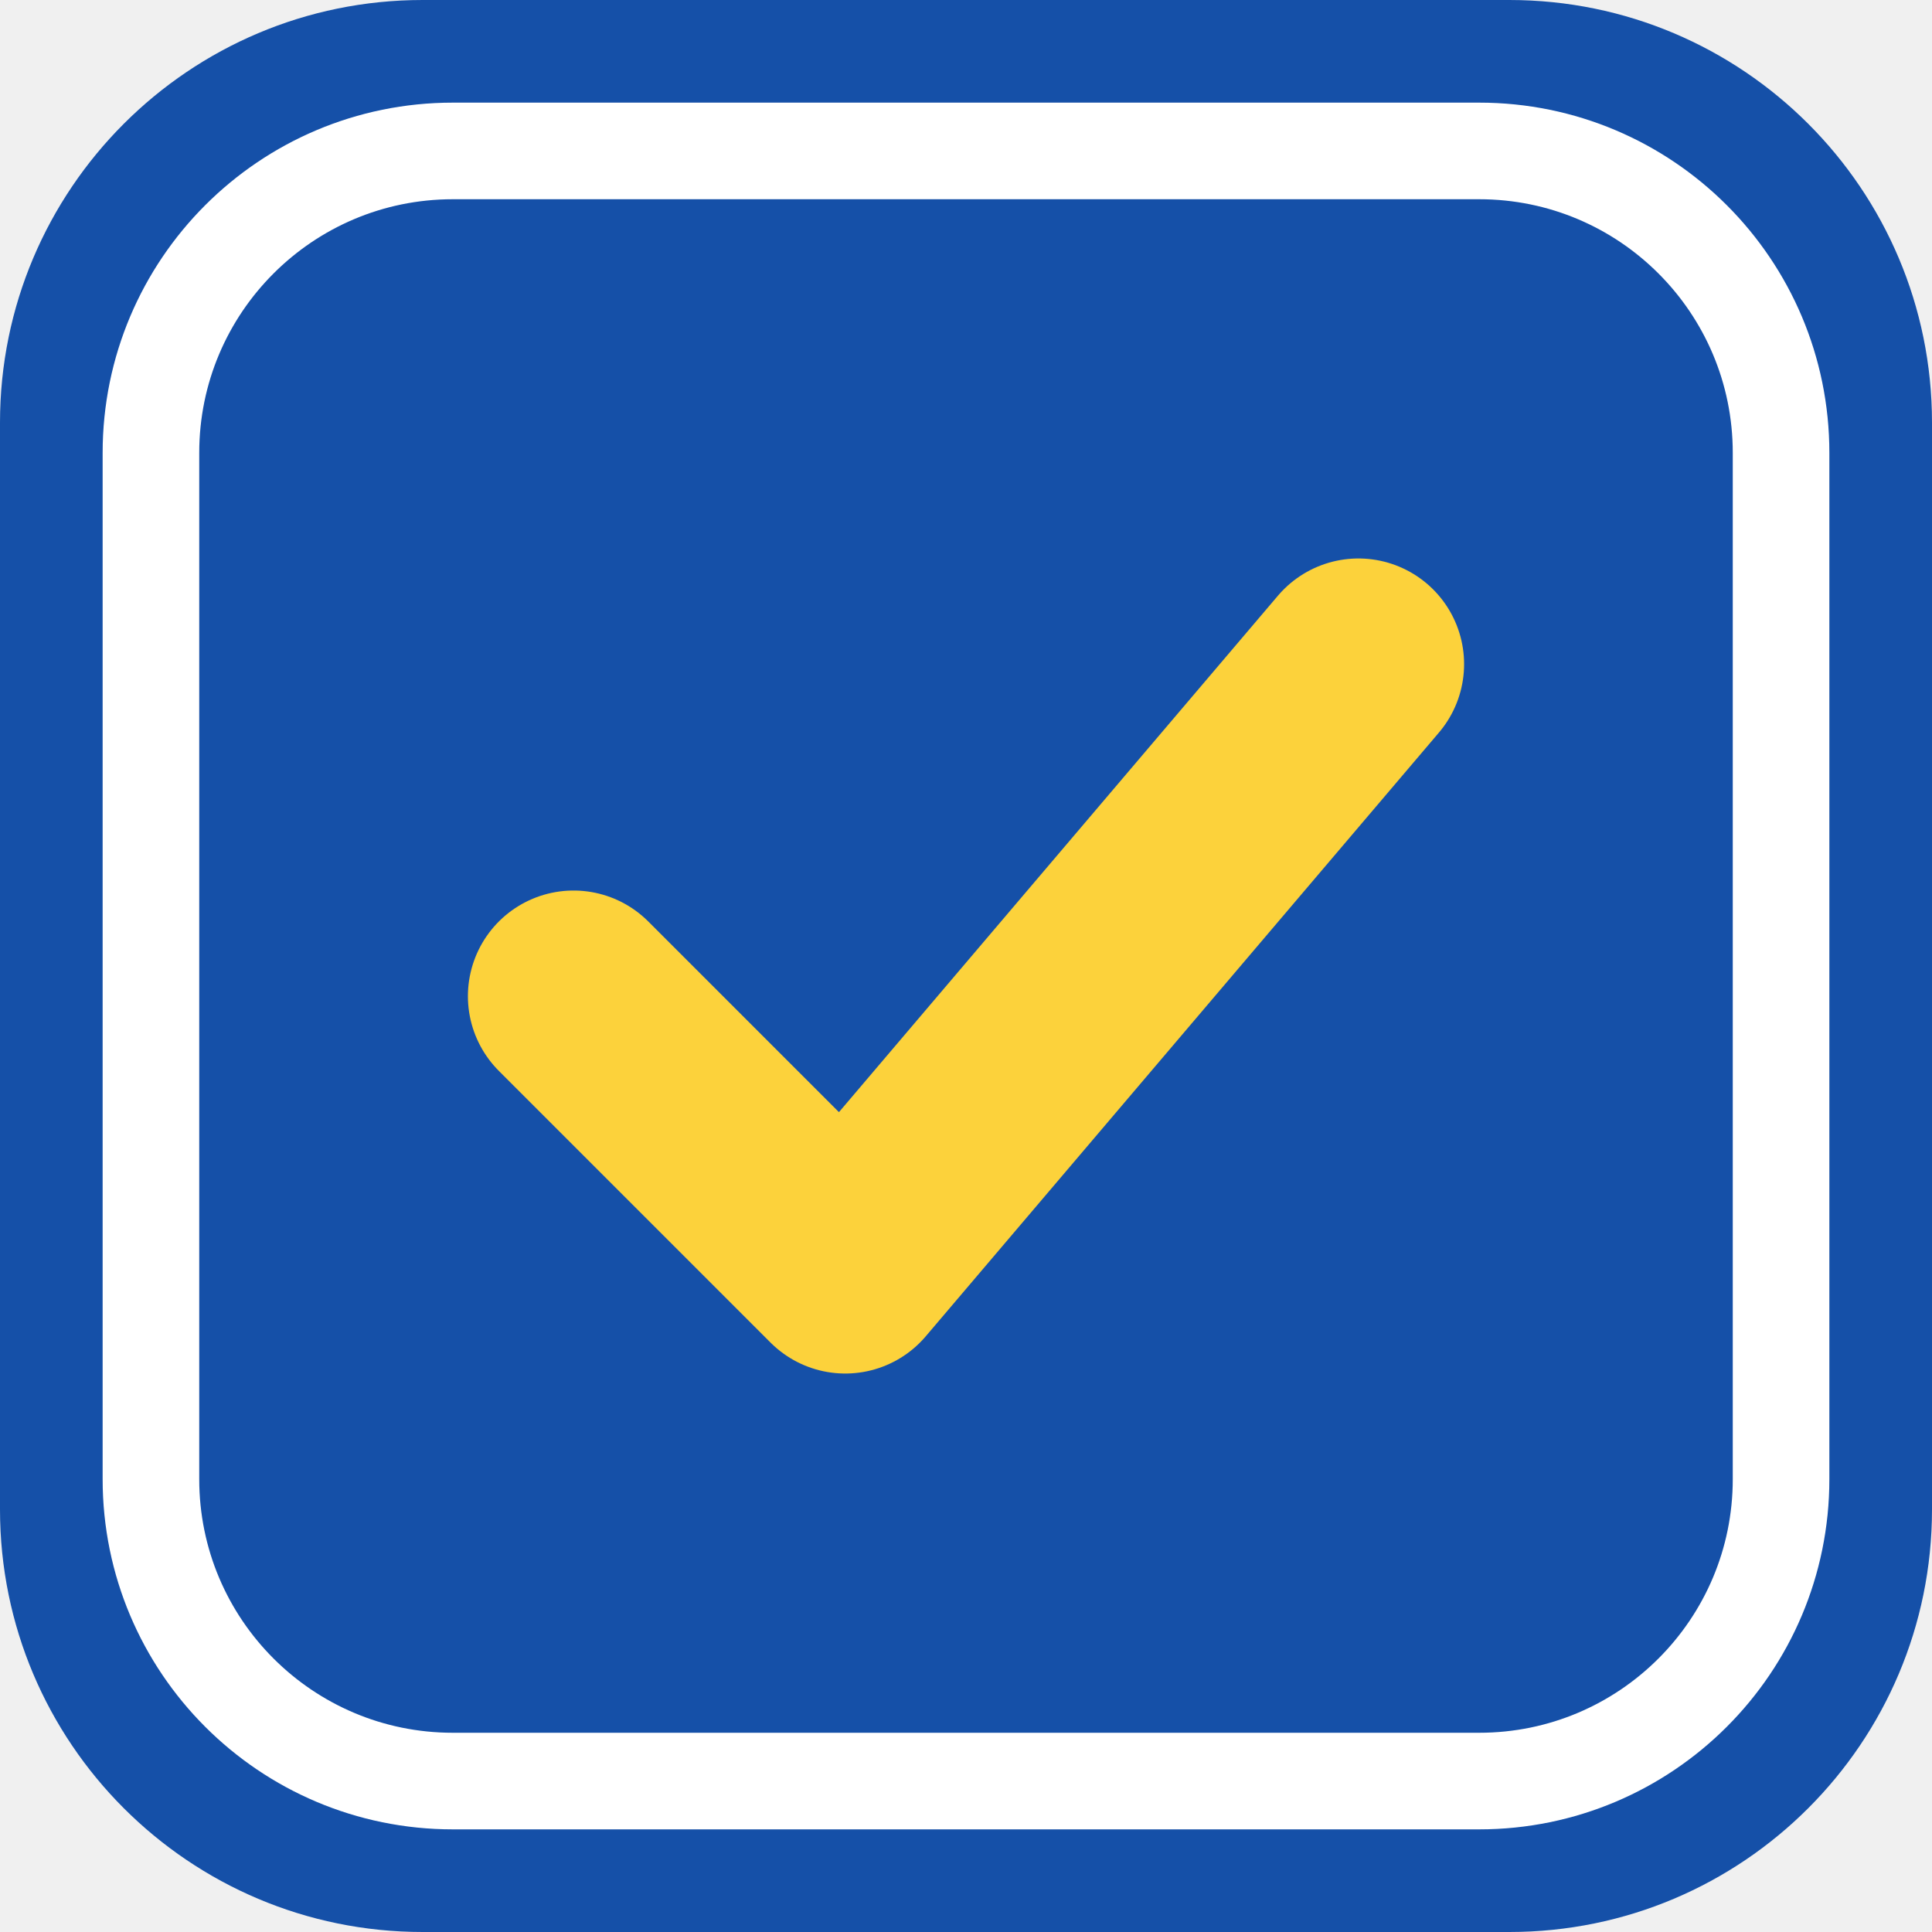
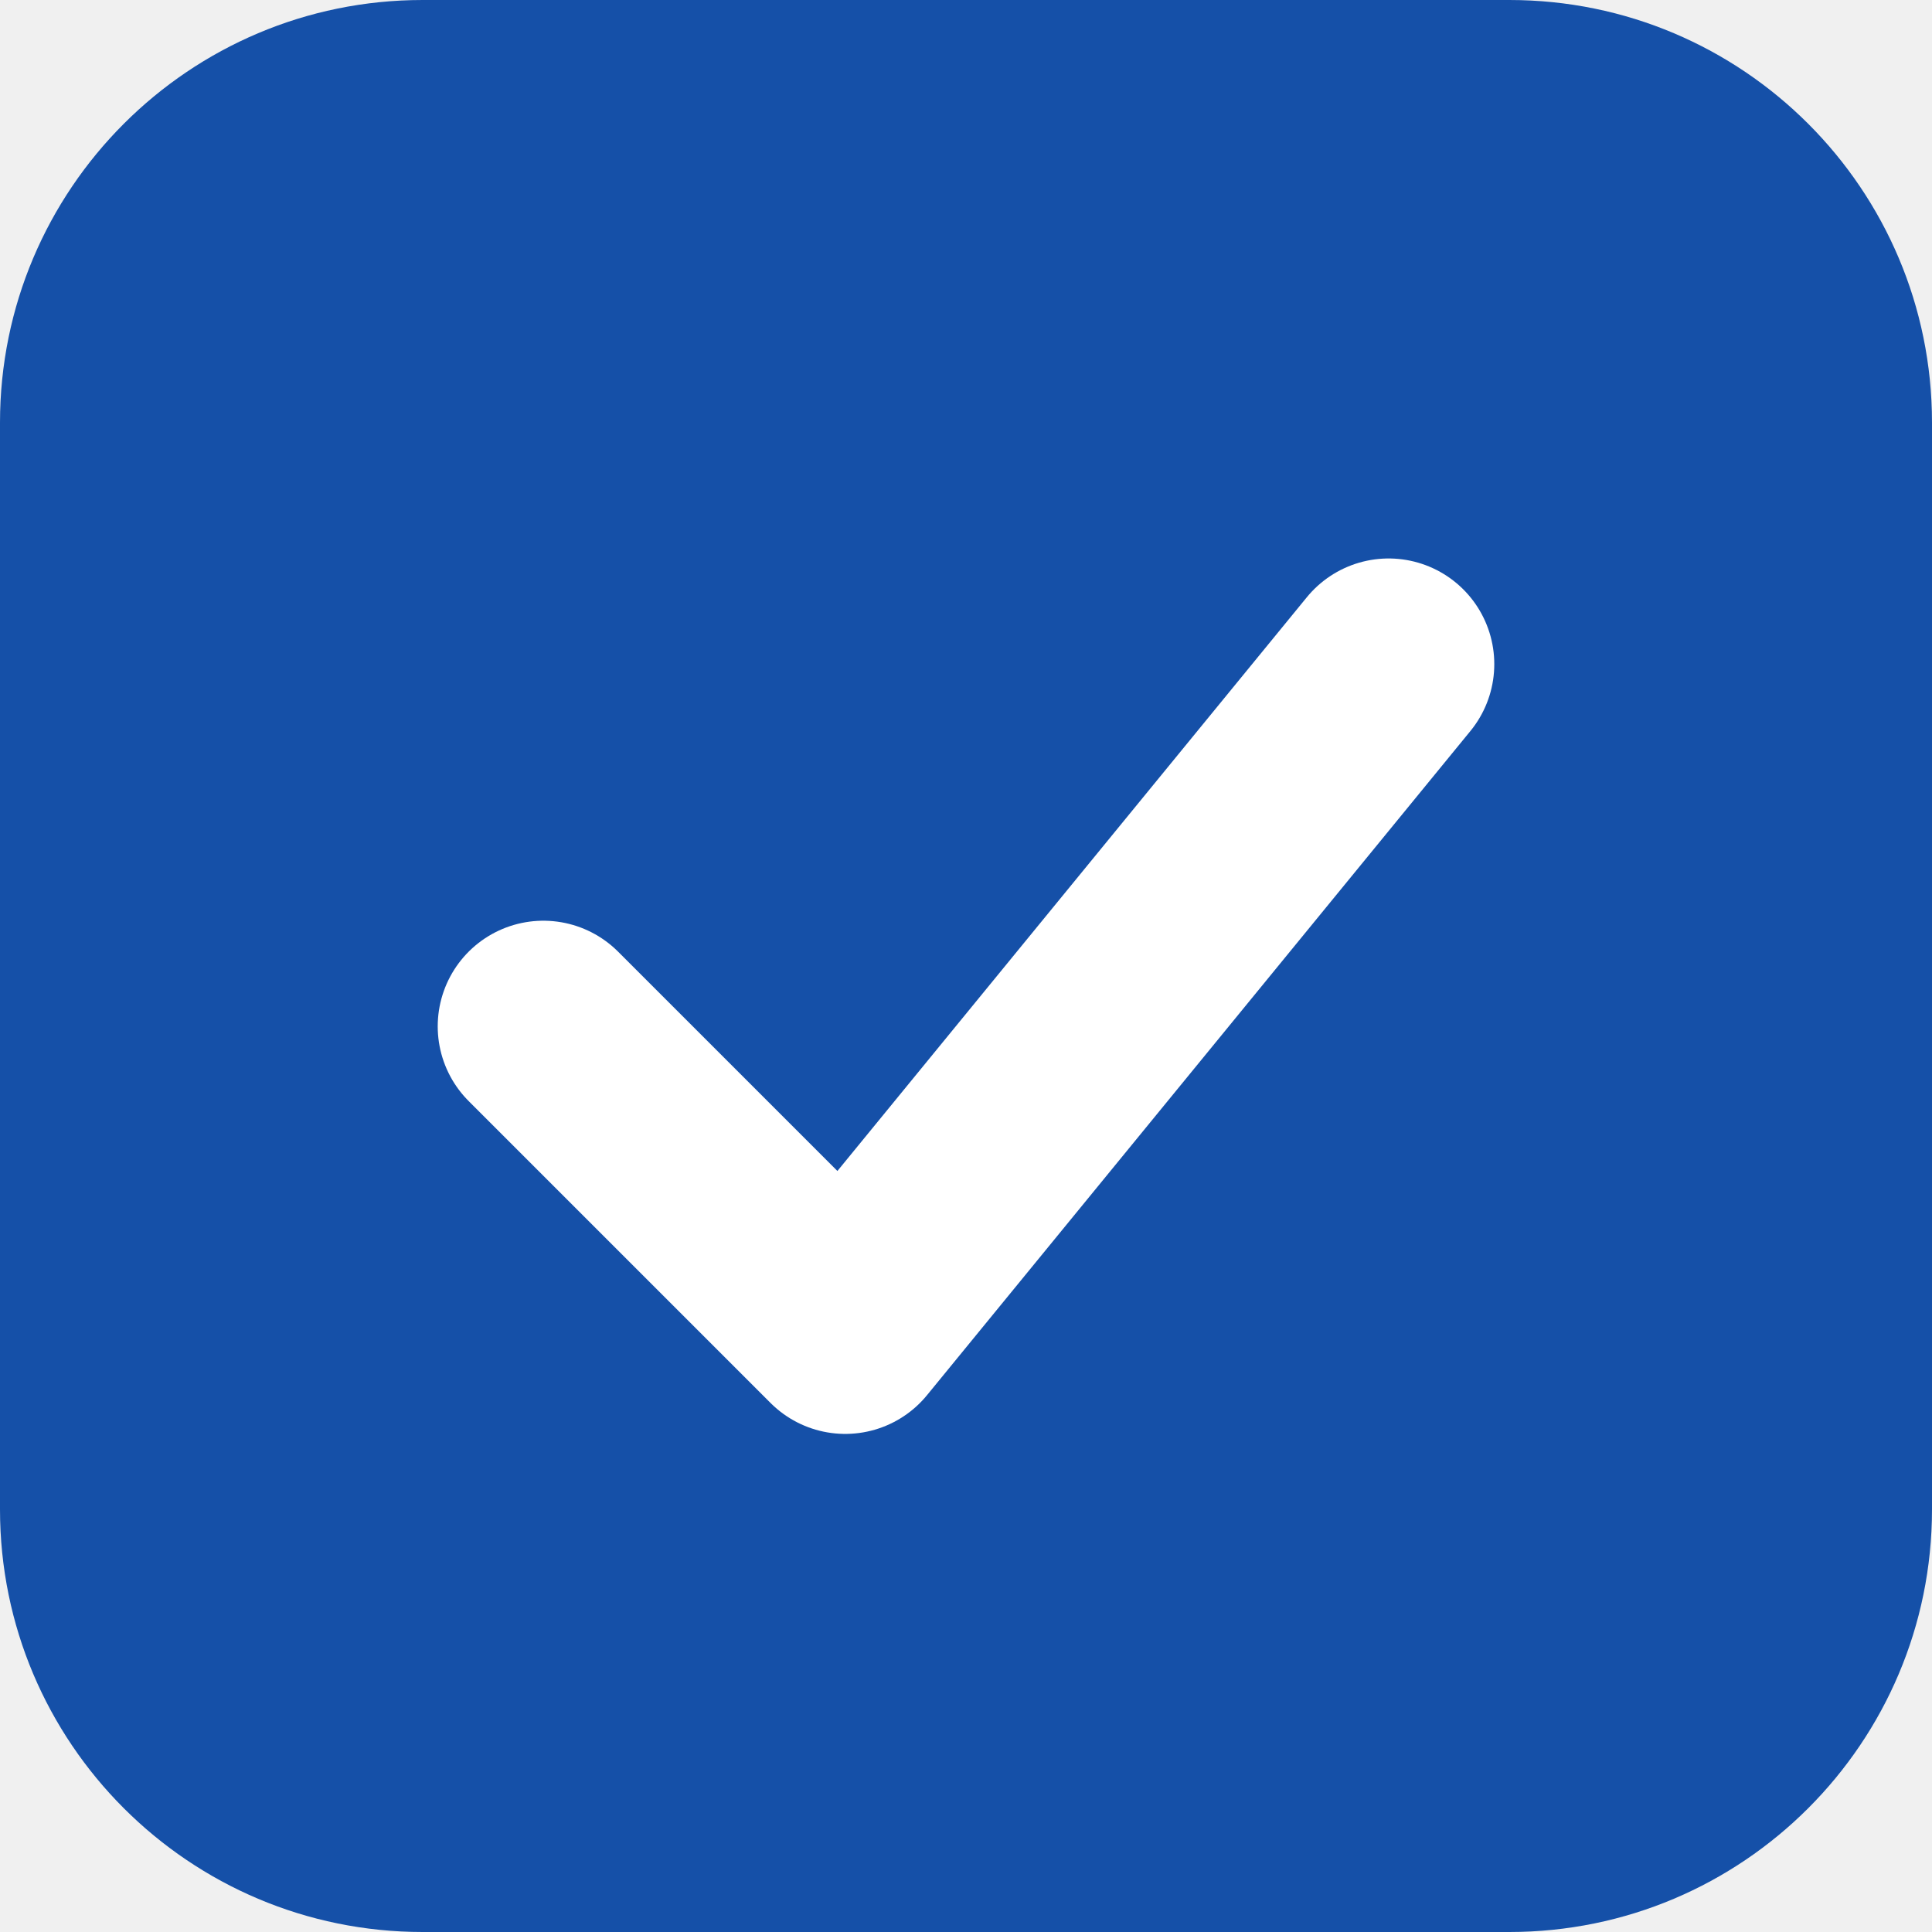
<svg xmlns="http://www.w3.org/2000/svg" viewBox="0 0 32 32">
  <rect width="32" height="32" rx="7" fill="#1550a8" />
-   <rect x="2.5" y="2.5" width="27" height="27" rx="5" fill="none" stroke="#fff" stroke-width="1.6" />
-   <path d="M9.5 16.5l4.5 4.5 8.5-10" fill="none" stroke="#fcd23b" stroke-width="3.5" stroke-linecap="round" stroke-linejoin="round" />
+   <path d="M9 17l5 5 9-11" fill="none" stroke="#fff" stroke-width="3.5" stroke-linecap="round" stroke-linejoin="round" />
</svg>
